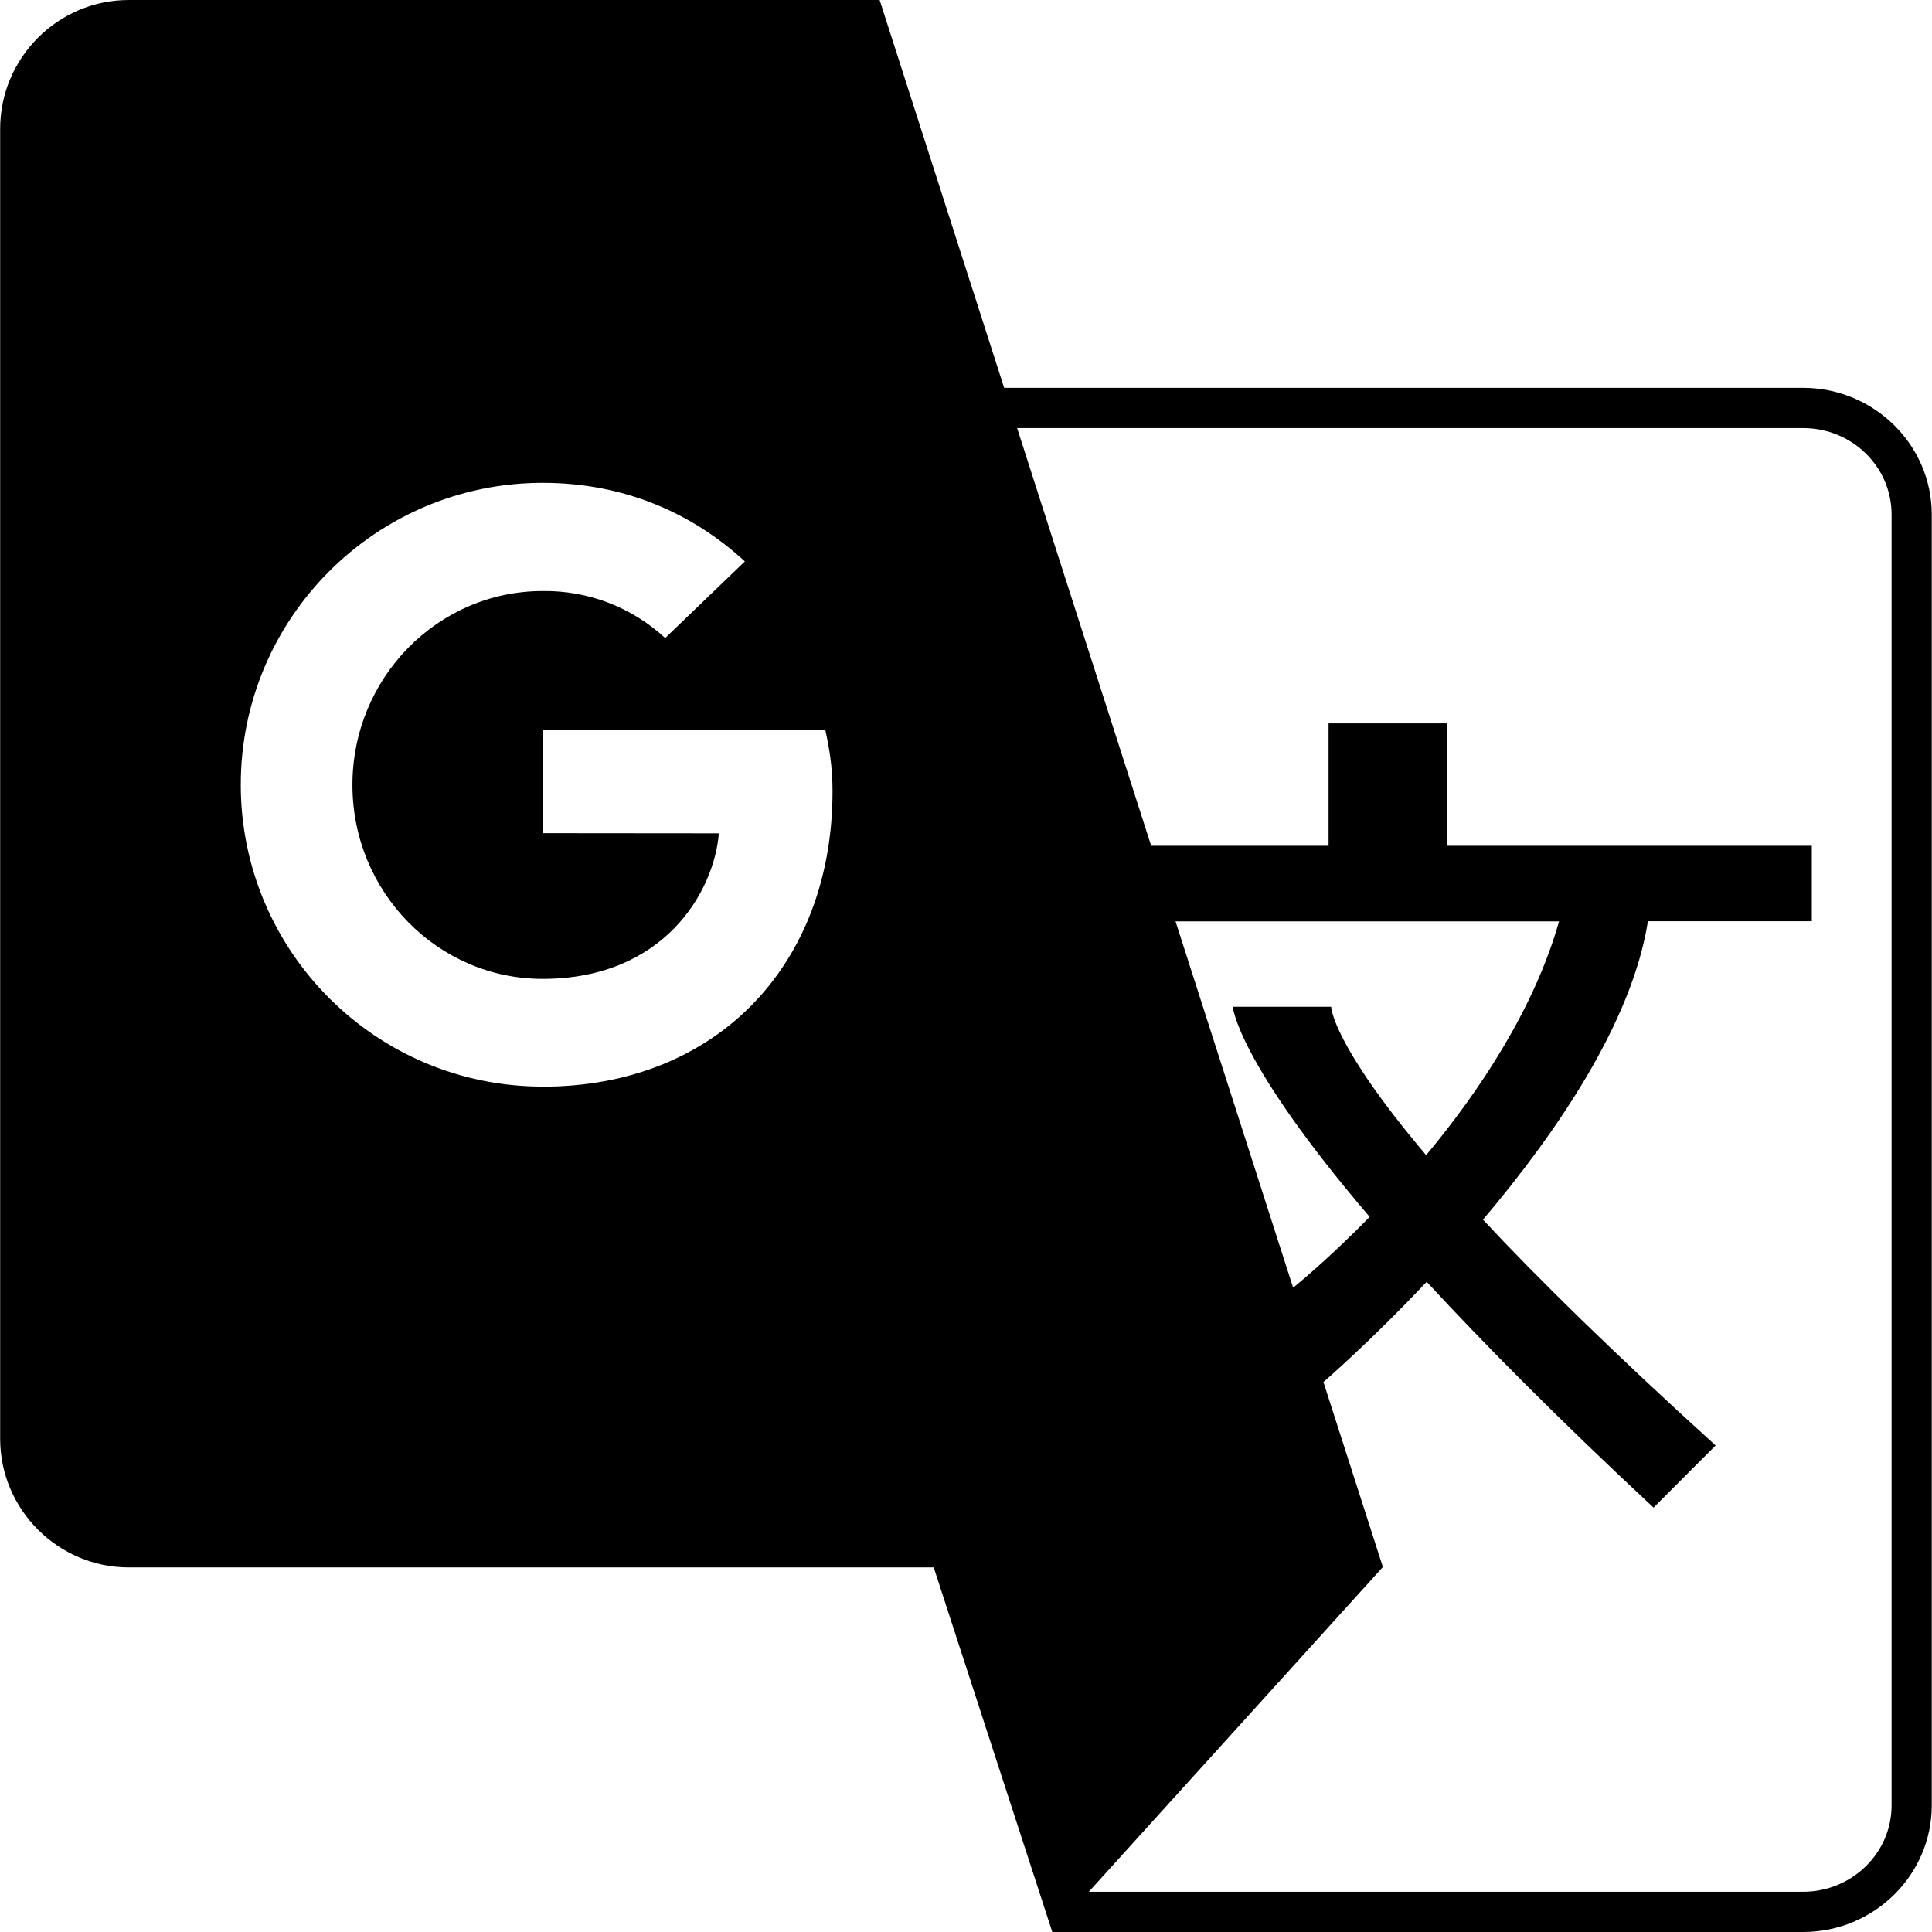
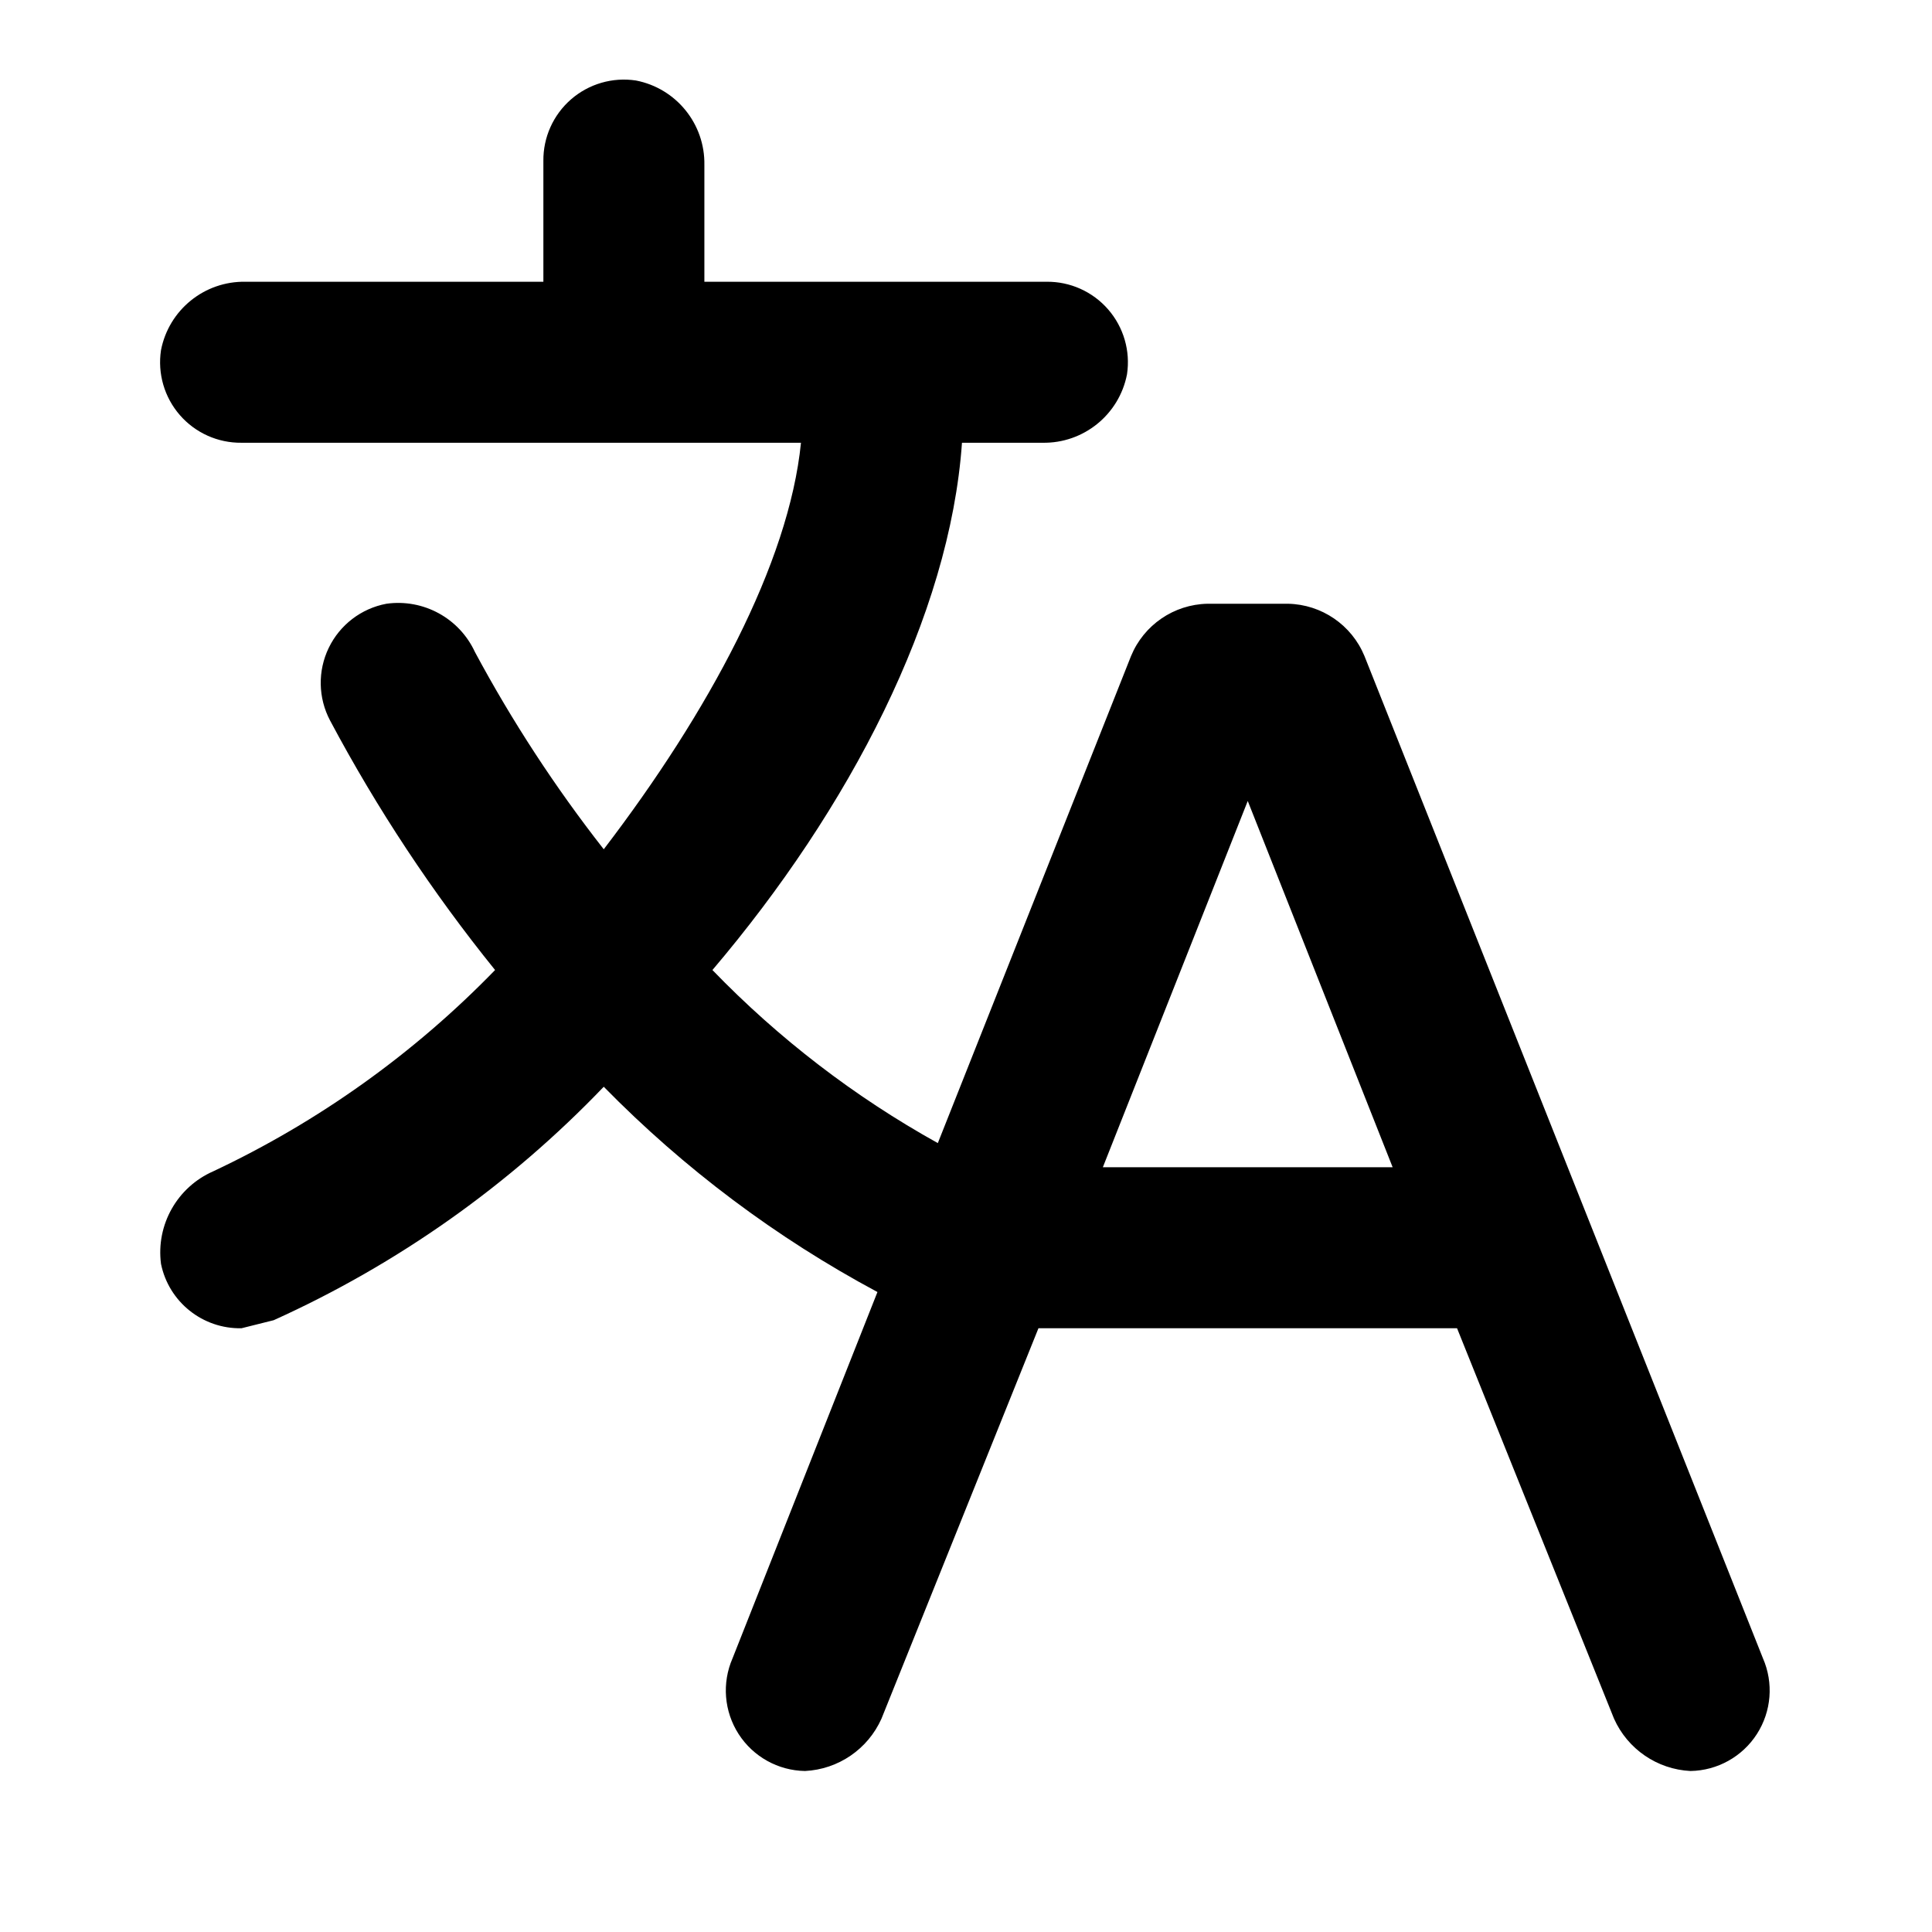
<svg xmlns="http://www.w3.org/2000/svg" role="img" id="translator">
-   <path d="M22.401 4.818h-9.927L10.927 0H1.599C.72 0 .002.719.002 1.599v16.275c0 .878.72 1.597 1.597 1.597h10L13.072 24H22.4c.878 0 1.597-.707 1.597-1.572V6.39c0-.865-.72-1.572-1.597-1.572zm-15.66 8.68c-2.07 0-3.75-1.68-3.75-3.75 0-2.07 1.68-3.75 3.75-3.75 1.012 0 1.86.375 2.512.976l-.99.952a2.194 2.194 0 0 0-1.522-.584c-1.305 0-2.363 1.08-2.363 2.409S5.436 12.16 6.74 12.16c1.507 0 2.13-1.08 2.19-1.808l-2.188-.002V9.066h3.51c.05.23.09.457.09.764 0 2.147-1.434 3.669-3.602 3.669zm16.757 8.93c0 .59-.492 1.072-1.097 1.072h-8.875l3.649-4.03h.005l-.74-2.302.006-.005s.568-.488 1.277-1.24c.712.771 1.63 1.699 2.818 2.805l.771-.772c-1.272-1.154-2.204-2.07-2.89-2.805.919-1.087 1.852-2.455 2.049-3.707h2.034v.002h.002v-.94h-4.532v-1.52h-1.471v1.52H14.3l-1.672-5.21.006.022h9.767c.605 0 1.097.48 1.097 1.072v16.038zm-6.484-7.311c-.536.548-.943.873-.943.873l-.008.004-1.46-4.548h4.764c-.307 1.084-.988 2.108-1.651 2.904-1.176-1.392-1.18-1.844-1.18-1.844h-1.222s.05.678 1.7 2.61z" />
+   <g id="Layer_2" data-name="Layer 2">
+     <g id="invisible_box" data-name="invisible box">
+       <rect width="48" height="48" fill="none" />
+     </g>
+     <g id="icons_Q2" data-name="icons Q2">
+       <path d="M43.8,41.2,33.9,16.3A2.1,2.1,0,0,0,32,15H30a2.1,2.1,0,0,0-1.9,1.3L23.3,28.4a24,24,0,0,1-5.6-4.3c3.4-4,5.9-8.8,6.2-13.1h2A2.1,2.1,0,0,0,28,9.3,2,2,0,0,0,26,7H17.5V4.1A2.1,2.1,0,0,0,15.8,2a2,2,0,0,0-2.3,2V7H6.1A2.1,2.1,0,0,0,4,8.7,2,2,0,0,0,6,11H19.9c-.3,3-2.3,6.7-4.9,10.1a34.1,34.1,0,0,1-3.2-4.9A2.1,2.1,0,0,0,9.6,15a2,2,0,0,0-1.4,2.9,39.1,39.1,0,0,0,4.1,6.2,24,24,0,0,1-7,5A2.2,2.2,0,0,0,4,31.4,2,2,0,0,0,6,33l.8-.2A26.4,26.4,0,0,0,15,27a28.1,28.1,0,0,0,6.8,5.1l-3.6,9.1A2,2,0,0,0,20,44a2.2,2.2,0,0,0,1.9-1.3L25.8,33H36.2l3.9,9.7A2.2,2.2,0,0,0,42,44a2,2,0,0,0,1.8-2.8ZM27.4,29,31,19.9,34.6,29Z" />
+     </g>
+   </g>
</svg>
